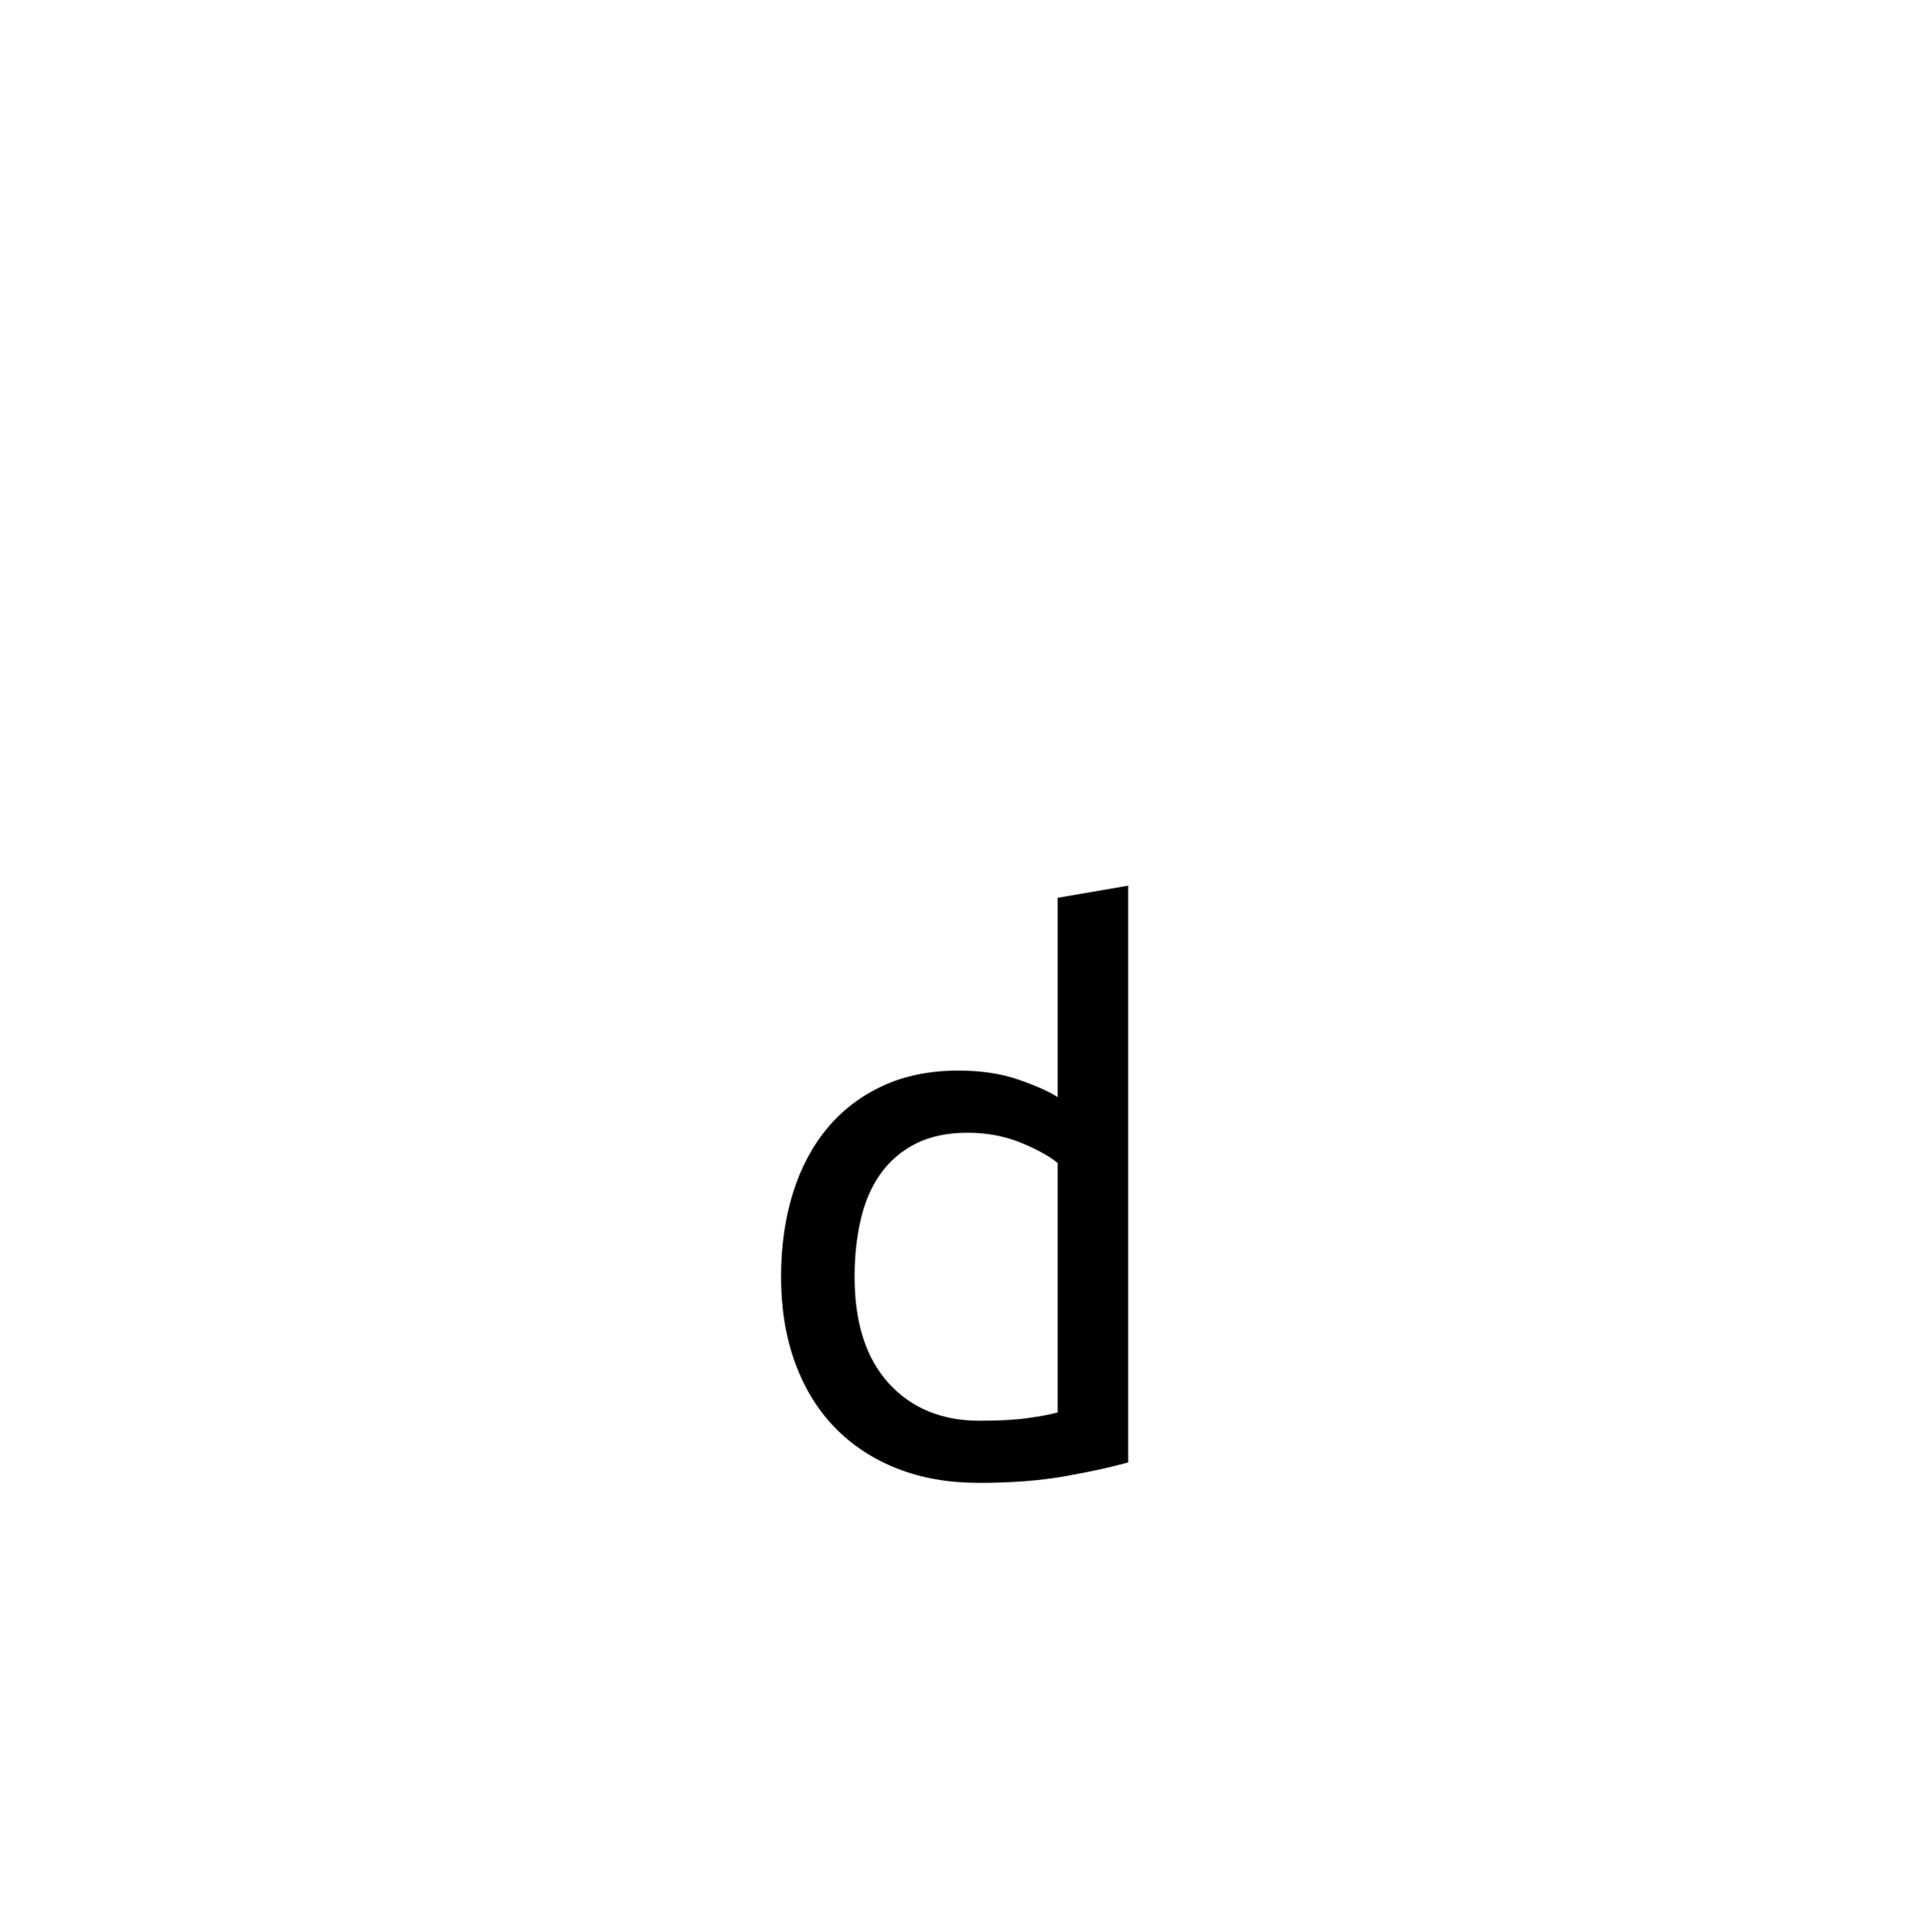
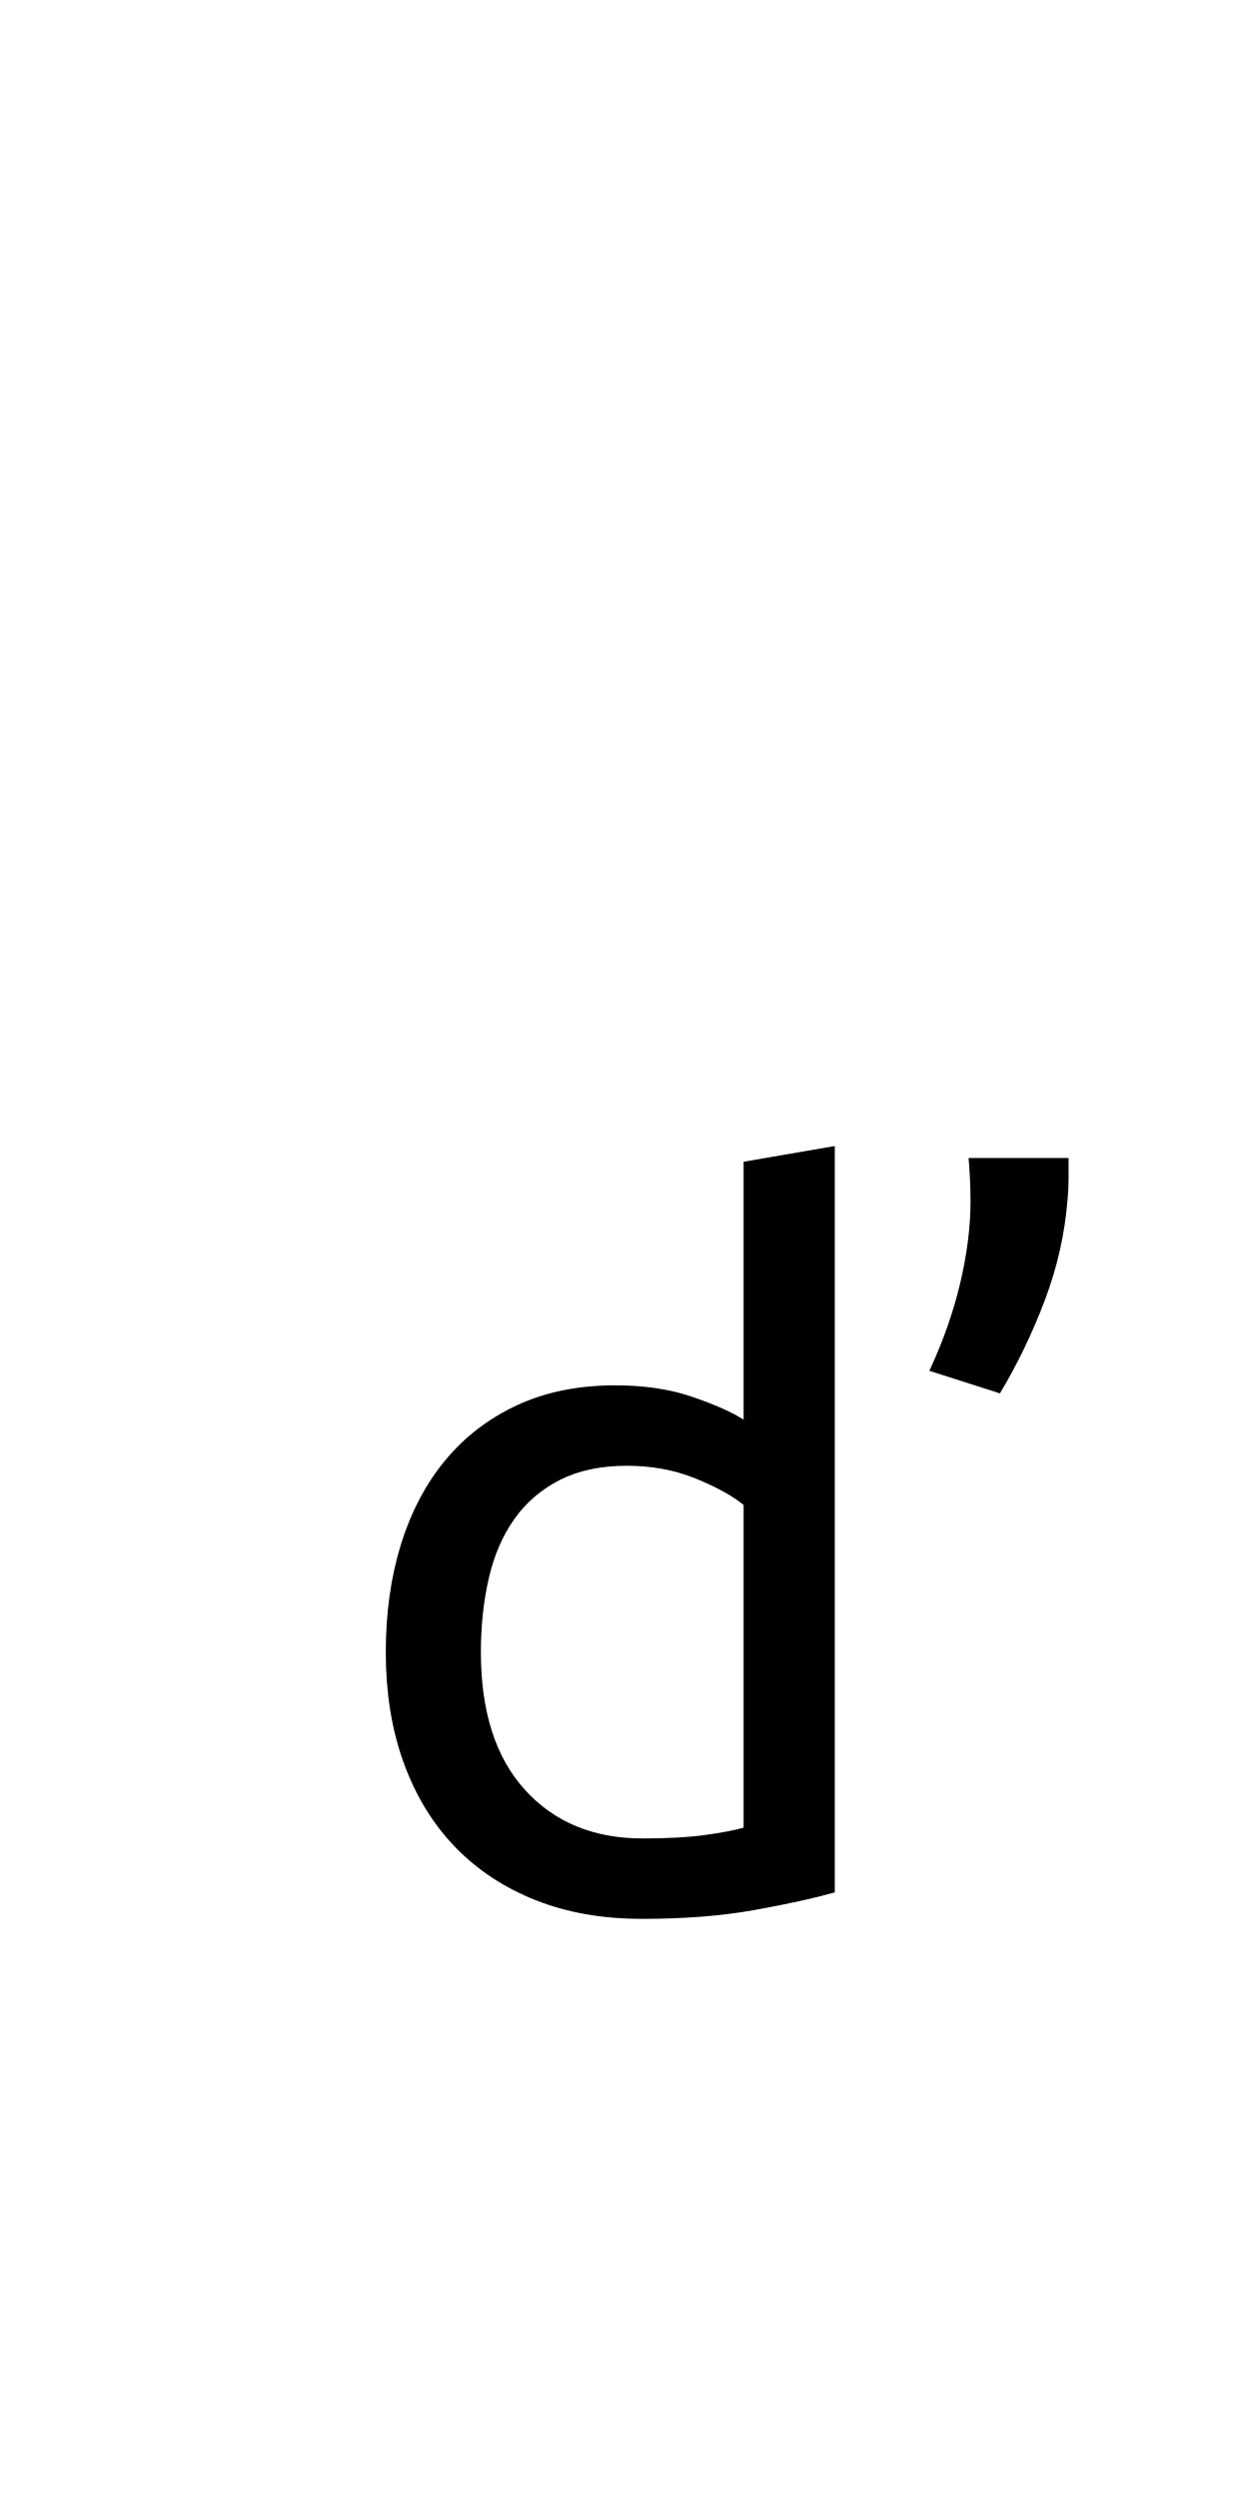
- <svg xmlns="http://www.w3.org/2000/svg" version="1.1" x="0px" y="0px" width="566.93px" height="566.93px" viewBox="0 0 566.93 566.93" enable-background="new 0 0 566.93 566.93" xml:space="preserve">
+ <svg xmlns="http://www.w3.org/2000/svg" version="1.1" x="0px" y="0px" width="283.465px" height="566.93px" viewBox="0 0 283.465 566.93" enable-background="new 0 0 283.465 566.93" xml:space="preserve">
  <g id="fond" display="none">
-     <rect x="-6056.873" y="-9178" display="inline" fill-rule="evenodd" clip-rule="evenodd" fill="#58595B" width="16654.492" height="16572.797" />
+     <rect x="-6198.605" y="-9178" display="inline" fill-rule="evenodd" clip-rule="evenodd" fill="#58595B" width="16654.492" height="16572.797" />
  </g>
  <g id="en_cours">
</g>
  <g id="fini">
    <g>
-       <path d="M310.5,263.554l20.692-3.56v169.32c-4.749,1.335-10.83,2.67-18.245,4.006c-7.419,1.335-15.947,2.002-25.587,2.002    c-8.9,0-16.91-1.411-24.03-4.228c-7.12-2.815-13.204-6.821-18.245-12.015c-5.044-5.19-8.938-11.532-11.681-19.023    c-2.746-7.488-4.116-15.909-4.116-25.254c0-8.899,1.147-17.056,3.449-24.475c2.298-7.415,5.674-13.795,10.124-19.135    c4.45-5.34,9.901-9.491,16.354-12.46c6.452-2.966,13.83-4.45,22.139-4.45c6.675,0,12.571,0.891,17.688,2.67    c5.117,1.78,8.935,3.487,11.458,5.118V263.554z M310.5,341.428c-2.524-2.075-6.157-4.077-10.902-6.007    c-4.749-1.926-9.939-2.893-15.575-2.893c-5.935,0-11.014,1.077-15.241,3.227c-4.228,2.151-7.676,5.117-10.346,8.899    s-4.6,8.271-5.785,13.461c-1.189,5.194-1.78,10.757-1.78,16.688c0,13.499,3.337,23.919,10.012,31.261    c6.675,7.343,15.575,11.014,26.7,11.014c5.635,0,10.346-0.257,14.128-0.778c3.782-0.519,6.709-1.074,8.789-1.669V341.428z" />
+       <path d="M168.767,263.554l20.692-3.56v169.32c-4.749,1.335-10.83,2.67-18.245,4.006c-7.419,1.335-15.947,2.002-25.587,2.002    c-8.9,0-16.91-1.411-24.03-4.228c-7.12-2.815-13.204-6.821-18.245-12.015c-5.044-5.19-8.938-11.532-11.681-19.023    c-2.746-7.488-4.116-15.909-4.116-25.254c0-8.899,1.147-17.056,3.449-24.475c2.298-7.415,5.674-13.795,10.124-19.135    c4.45-5.34,9.901-9.491,16.354-12.46c6.452-2.966,13.83-4.45,22.139-4.45c6.675,0,12.571,0.891,17.688,2.67    c5.117,1.78,8.935,3.487,11.458,5.118V263.554z M168.767,341.428c-2.524-2.075-6.157-4.077-10.902-6.007    c-4.749-1.926-9.939-2.893-15.575-2.893c-5.935,0-11.014,1.077-15.241,3.227c-4.228,2.151-7.676,5.117-10.346,8.899    s-4.6,8.271-5.785,13.461c-1.189,5.194-1.78,10.757-1.78,16.688c0,13.499,3.337,23.919,10.012,31.261    c6.675,7.343,15.575,11.014,26.7,11.014c5.635,0,10.346-0.257,14.128-0.778c3.782-0.519,6.709-1.074,8.789-1.669V341.428z" />
+     </g>
+     <g>
+       <path d="M242.515,262.705c0,1.634,0,3.226,0,4.783s-0.076,3.08-0.222,4.562c-0.595,7.714-2.302,15.317-5.118,22.806    c-2.819,7.492-6.23,14.573-10.235,21.249l-16.02-5.118c3.115-6.675,5.451-13.312,7.009-19.913    c1.558-6.599,2.336-12.794,2.336-18.579c0-1.48-0.039-3.076-0.111-4.783c-0.077-1.704-0.188-3.372-0.334-5.006H242.515z" />
    </g>
  </g>
</svg>
